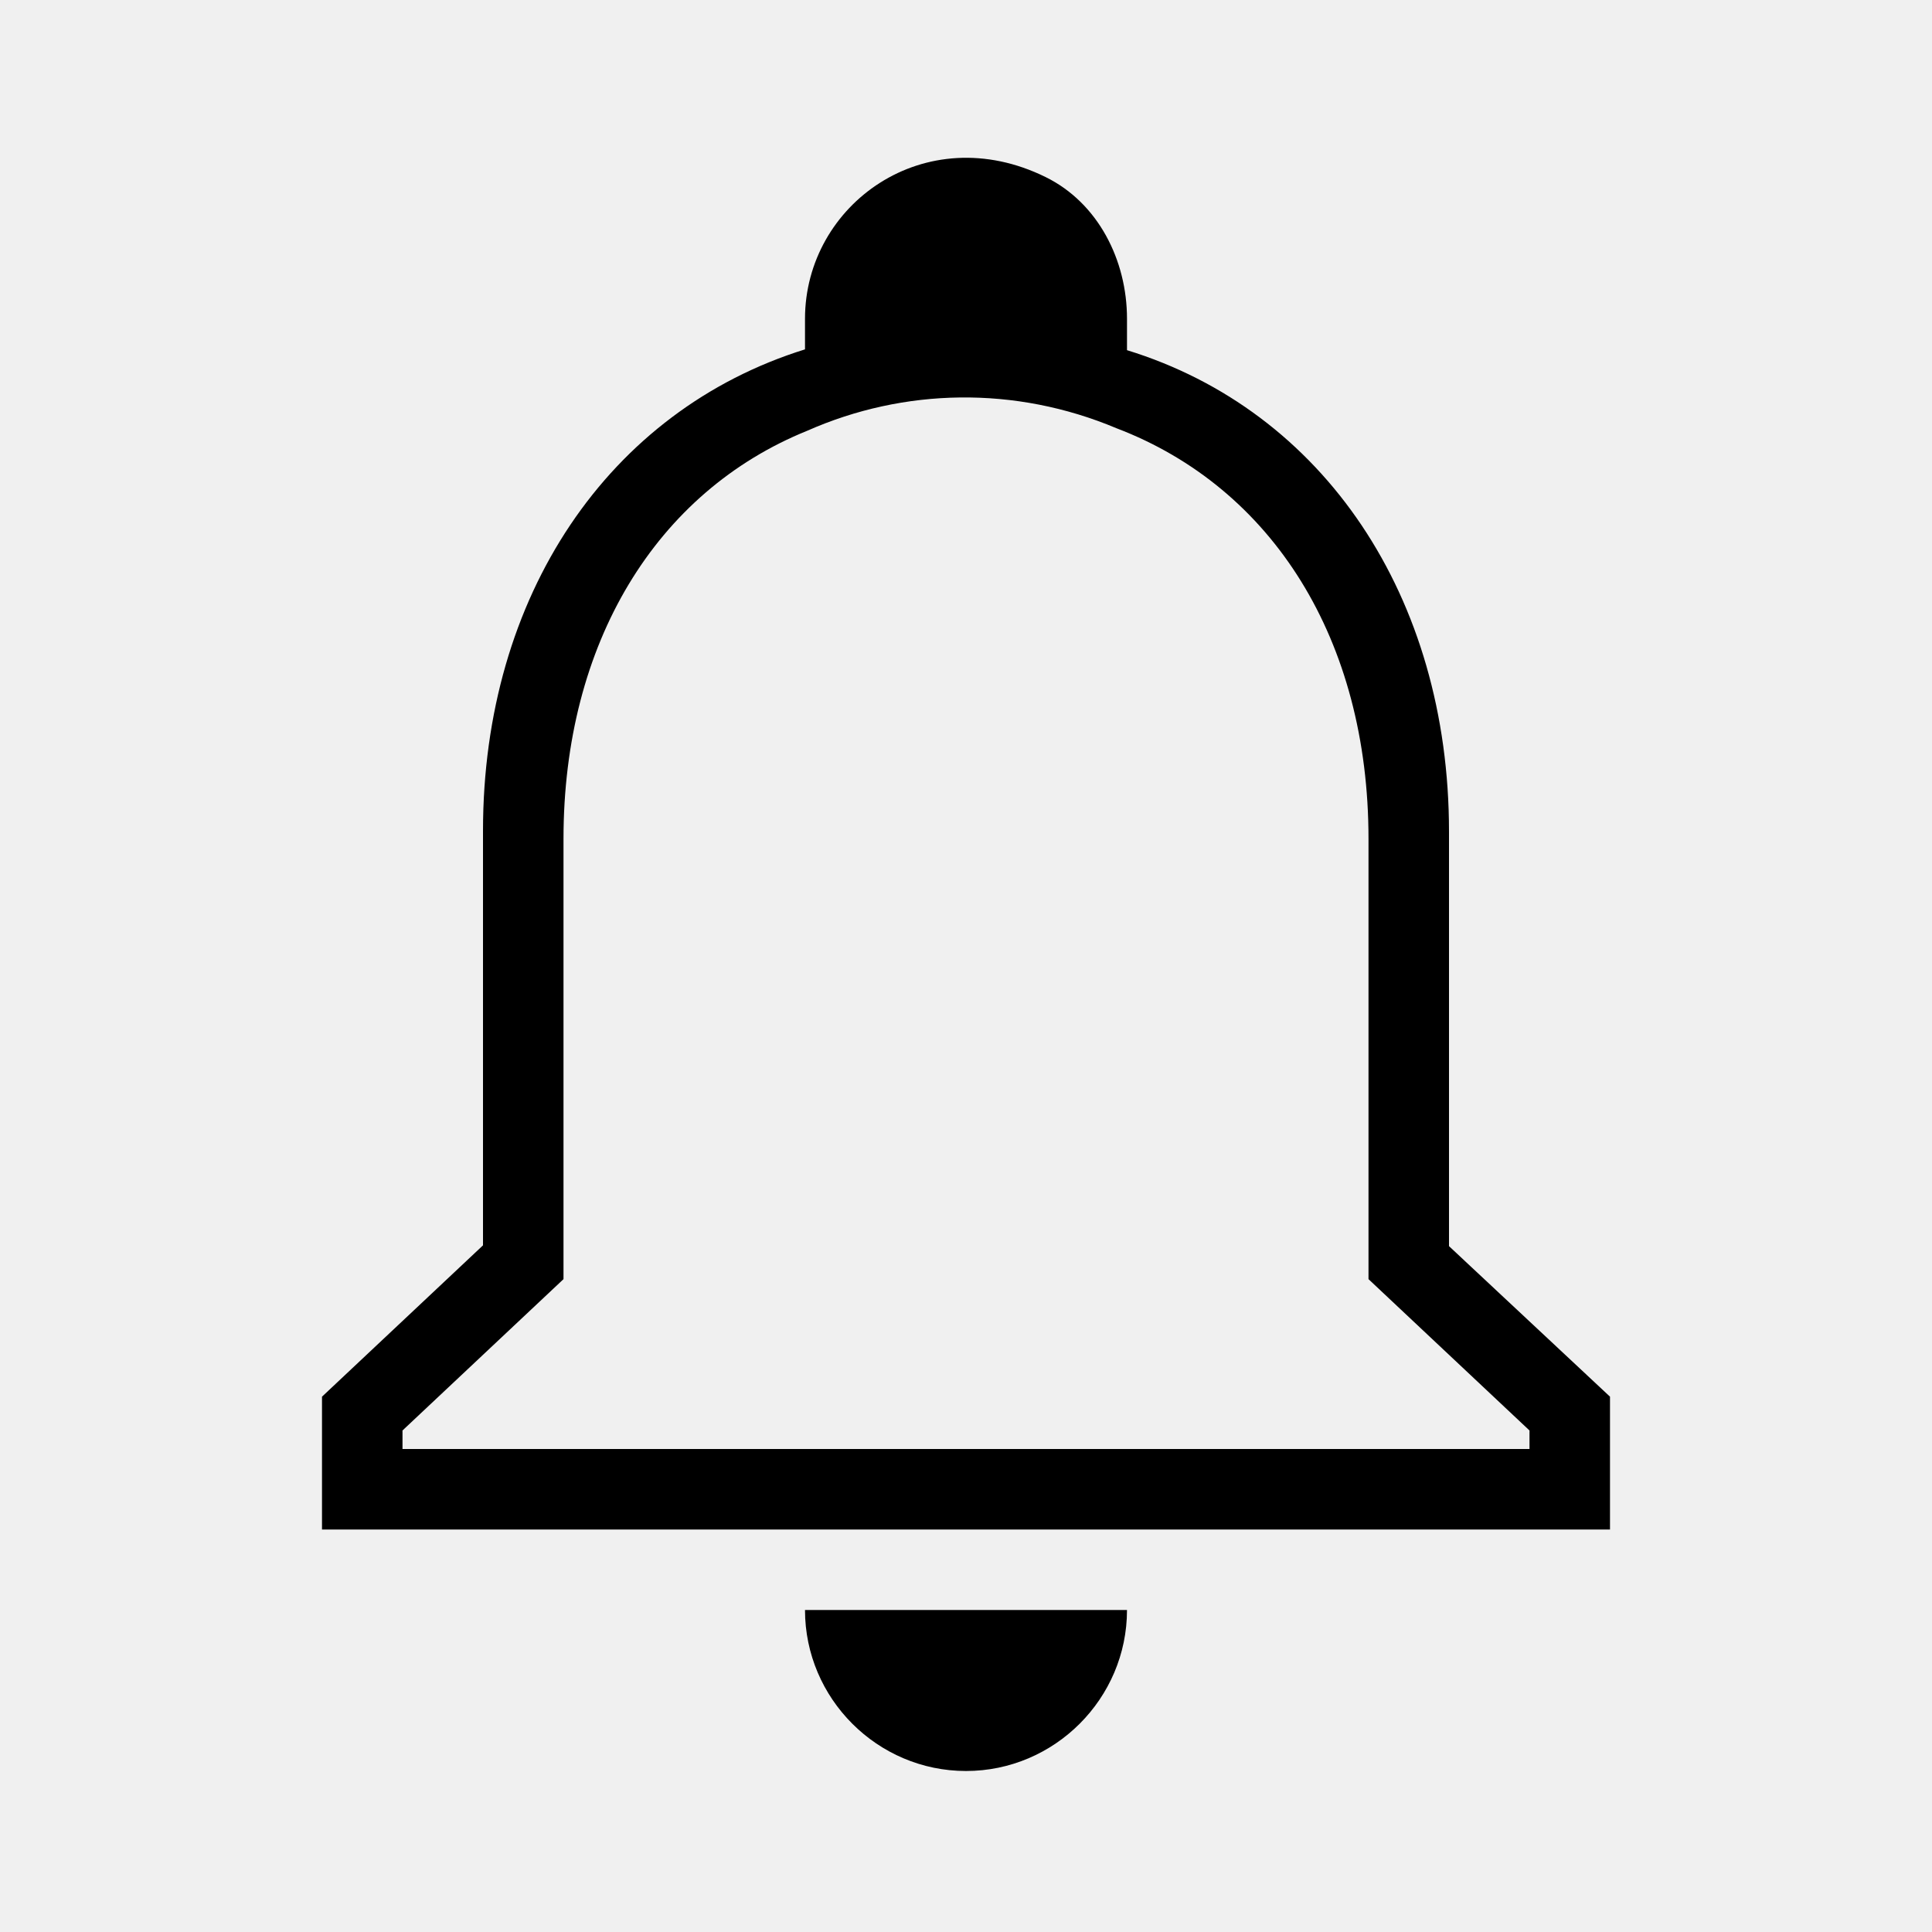
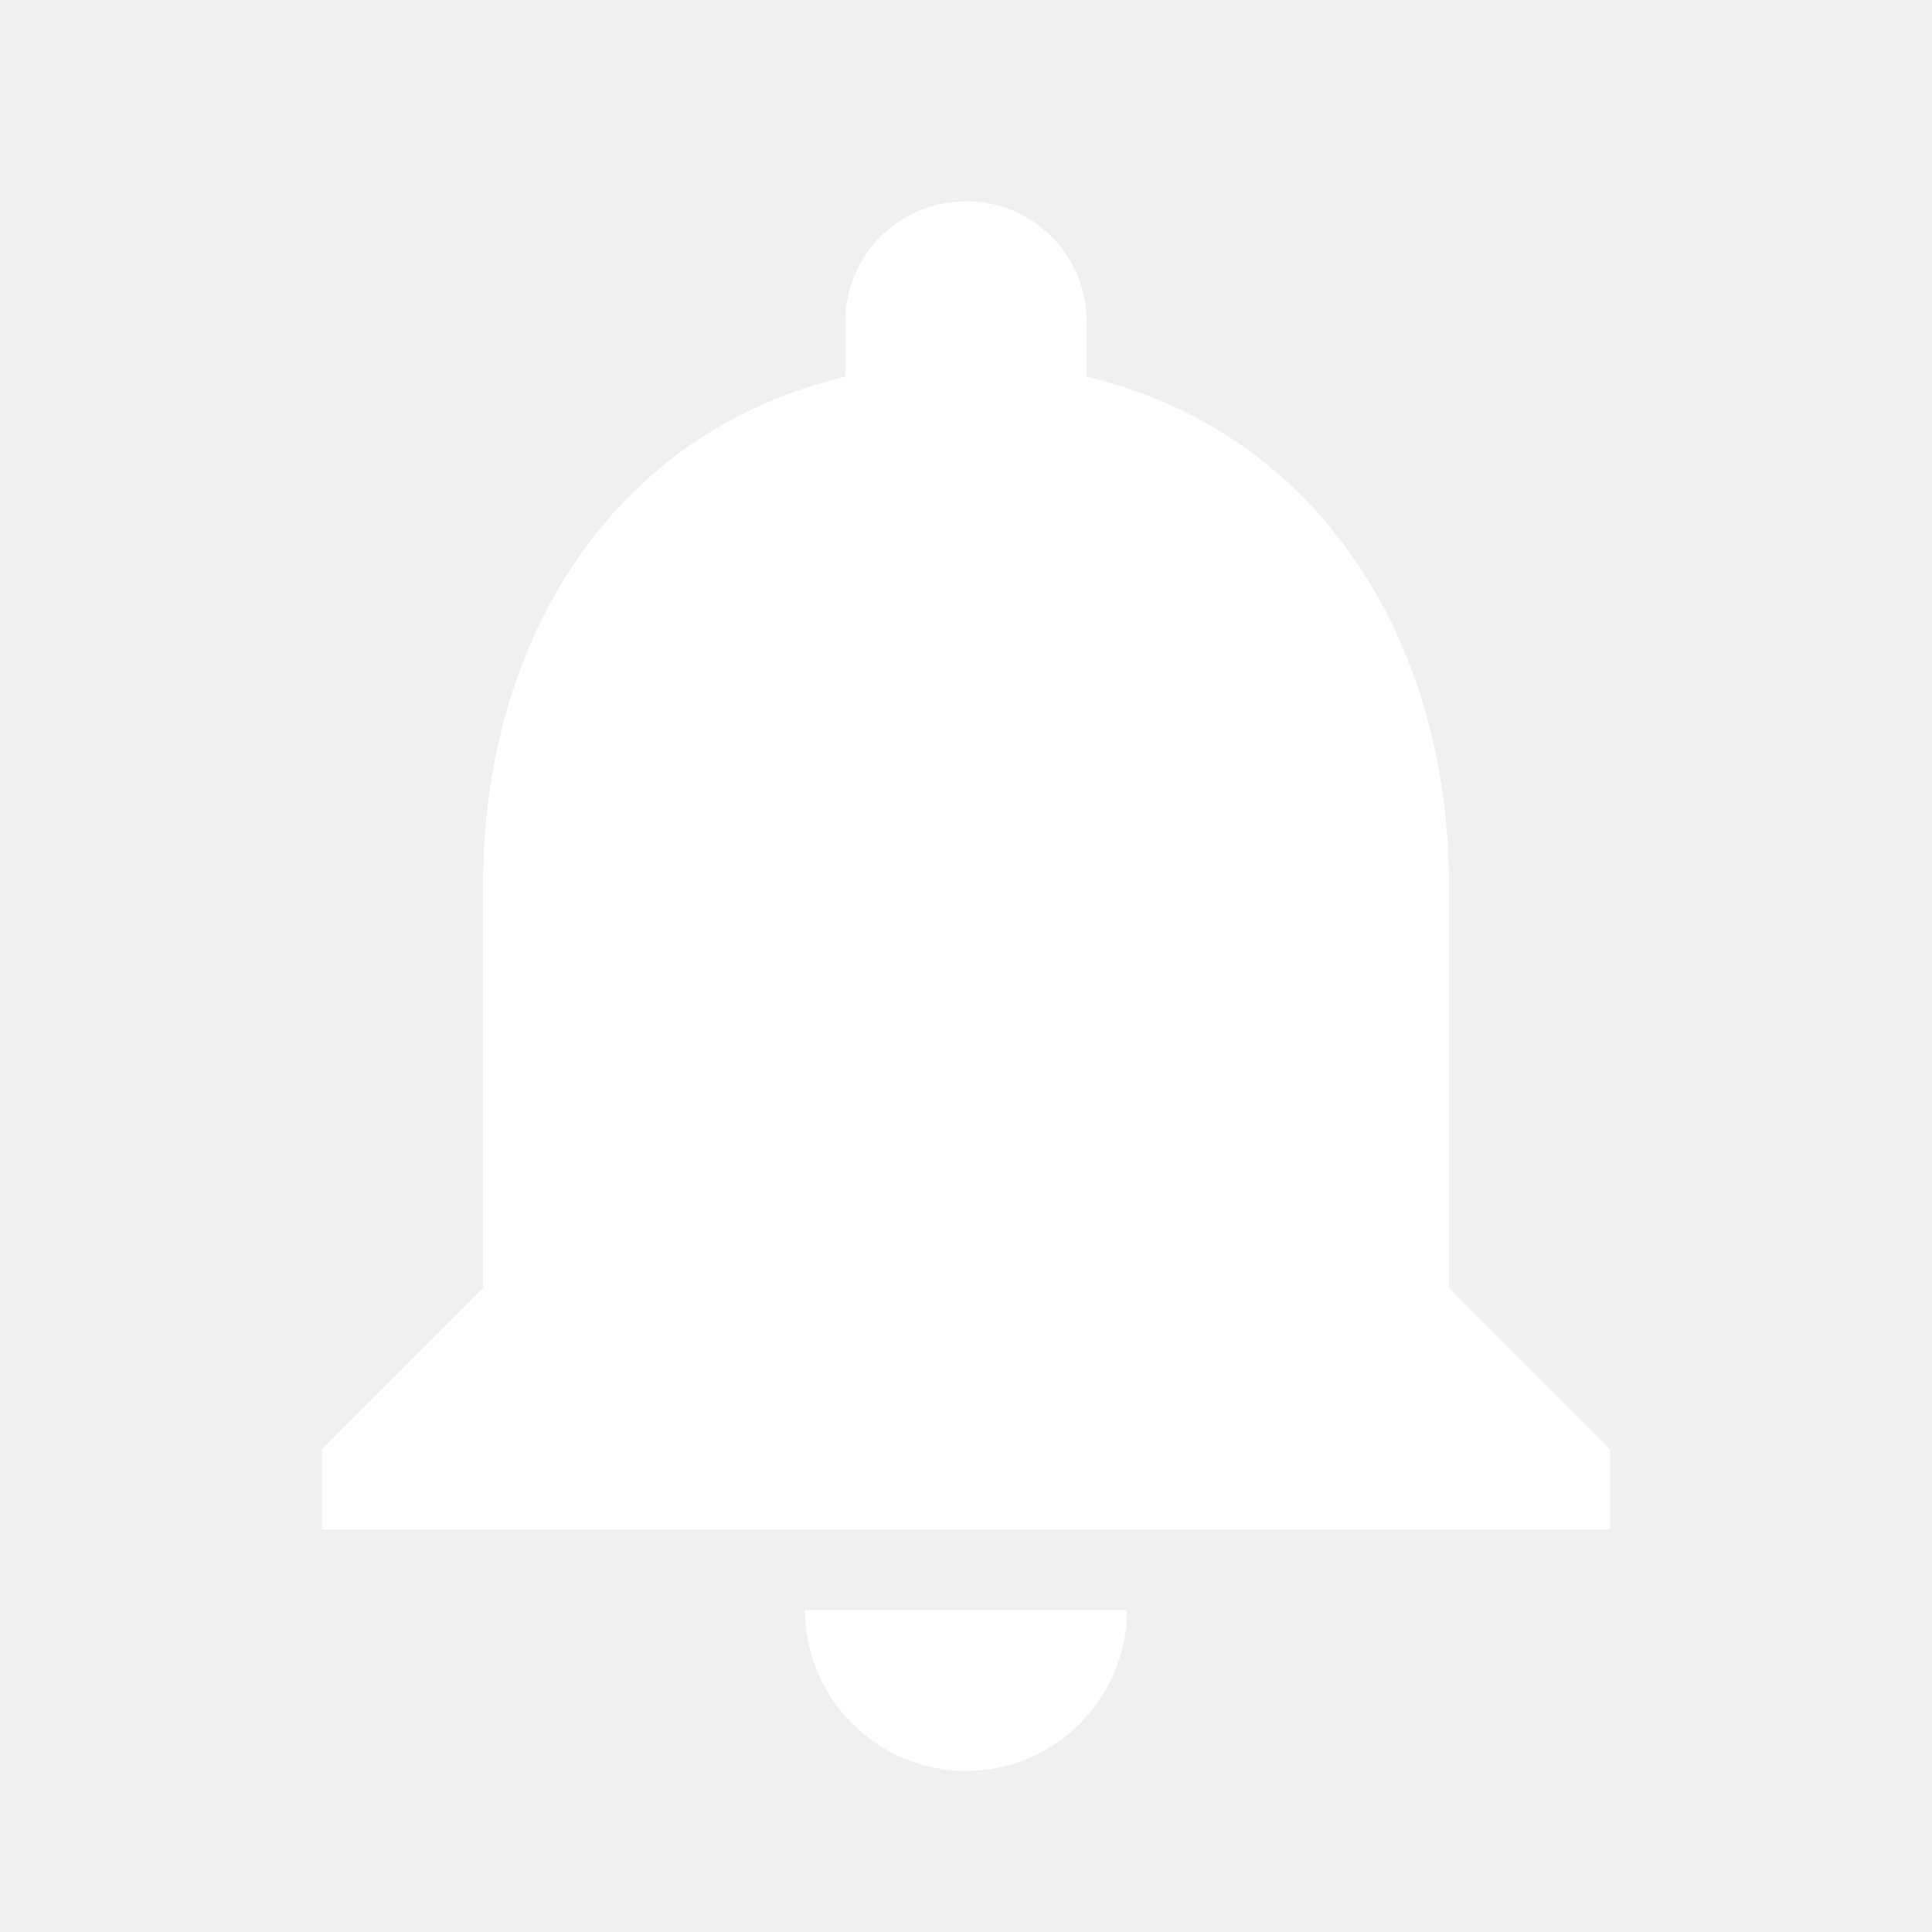
- <svg xmlns="http://www.w3.org/2000/svg" viewBox="0 0 24 24" preserveAspectRatio="xMidYMid meet" focusable="false" class="style-scope yt-icon" style="pointer-events: none; display: block; width: 100%; height: 100%;">
-   <g class="style-scope yt-icon">
-     <path d="M10,20h4c0,1.1-0.9,2-2,2S10,21.1,10,20z M20,17.35V19H4v-1.65l2-1.88v-5.15c0-2.92,1.56-5.22,4-5.98V3.96 c0-1.42,1.49-2.5,2.99-1.76C13.64,2.52,14,3.23,14,3.96l0,0.39c2.44,0.75,4,3.06,4,5.98v5.15L20,17.35z M19,17.77l-2-1.88v-5.47 c0-2.47-1.19-4.36-3.13-5.1c-1.26-0.53-2.64-0.5-3.84,0.03C8.15,6.11,7,7.99,7,10.42v5.47l-2,1.88V18h14V17.77z" class="style-scope yt-icon" />
-   </g>
+ <svg xmlns="http://www.w3.org/2000/svg" viewBox="0 0 24 24" fill="none" focusable="false" aria-label="Notifications">
+   <path d="M12 22c1.1 0 2-.9 2-2h-4c0 1.1.9 2 2 2zm6-6v-5c0-3.07-1.64-5.64-4.5-6.32V4c0-.83-.67-1.5-1.5-1.5s-1.5.67-1.5 1.5v.68C7.63 5.36 6 7.92 6 11v5l-2 2v1h16v-1l-2-2z" fill="#ffffff" />
</svg>
